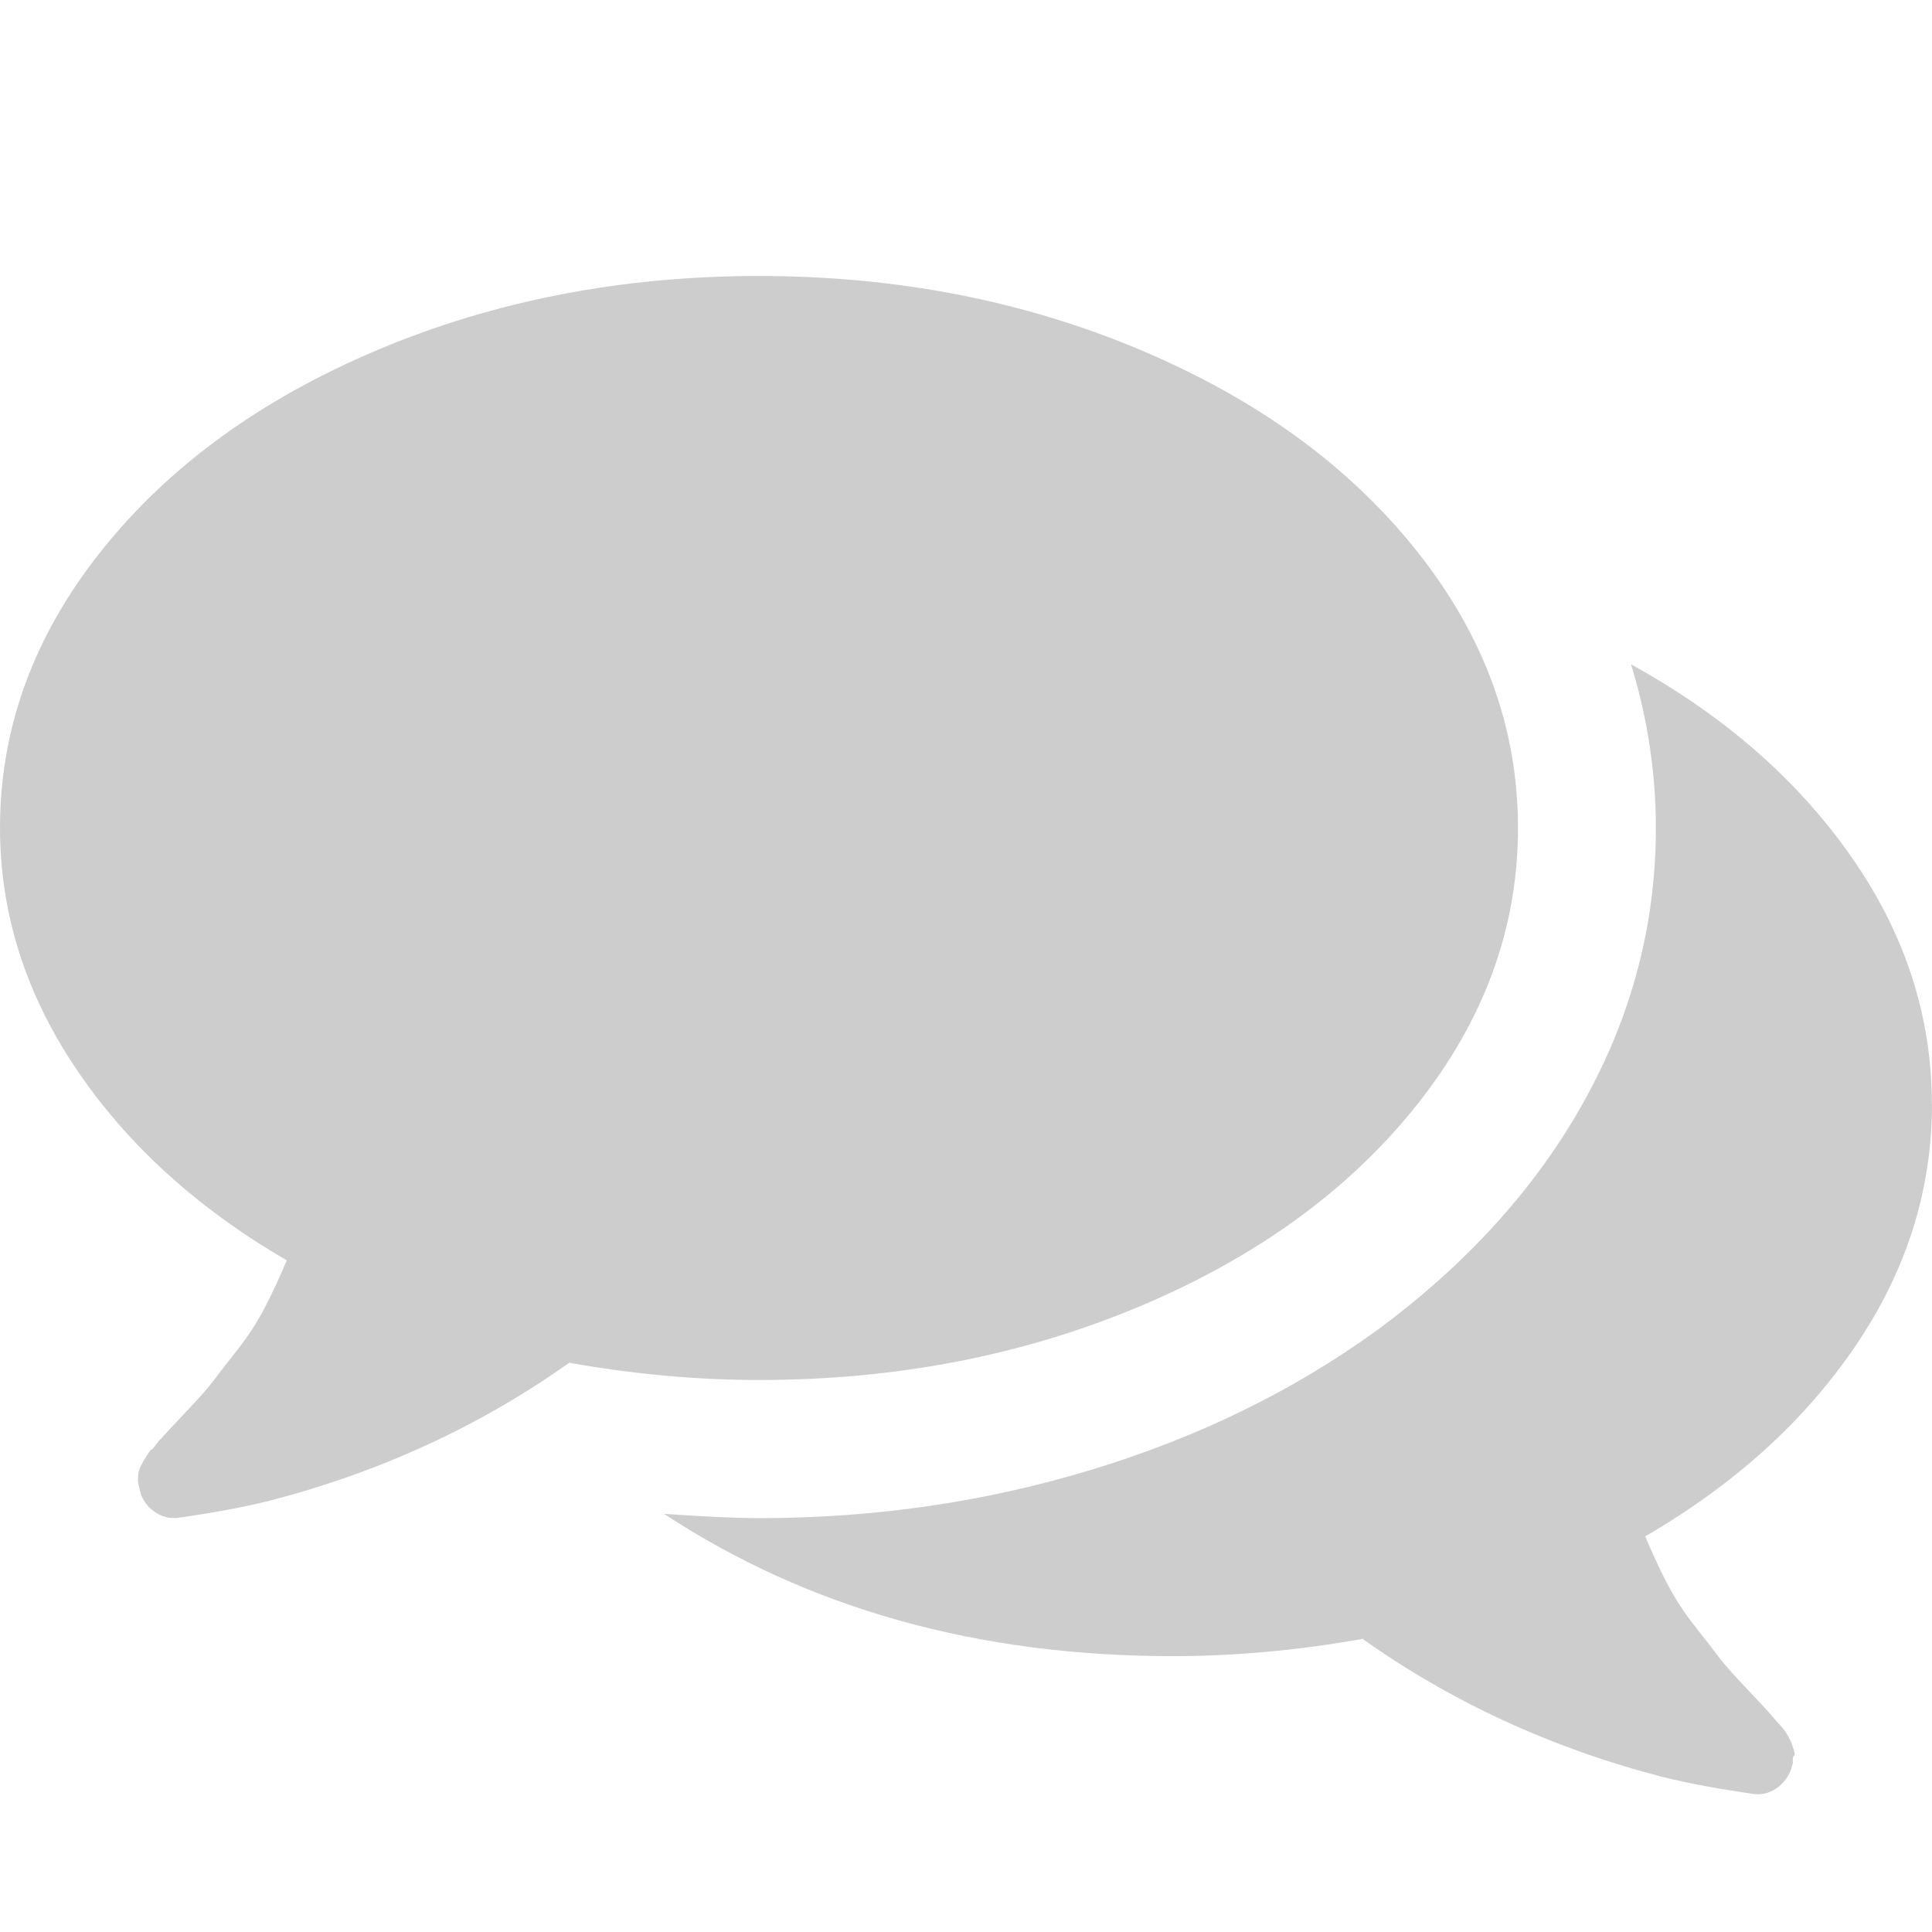
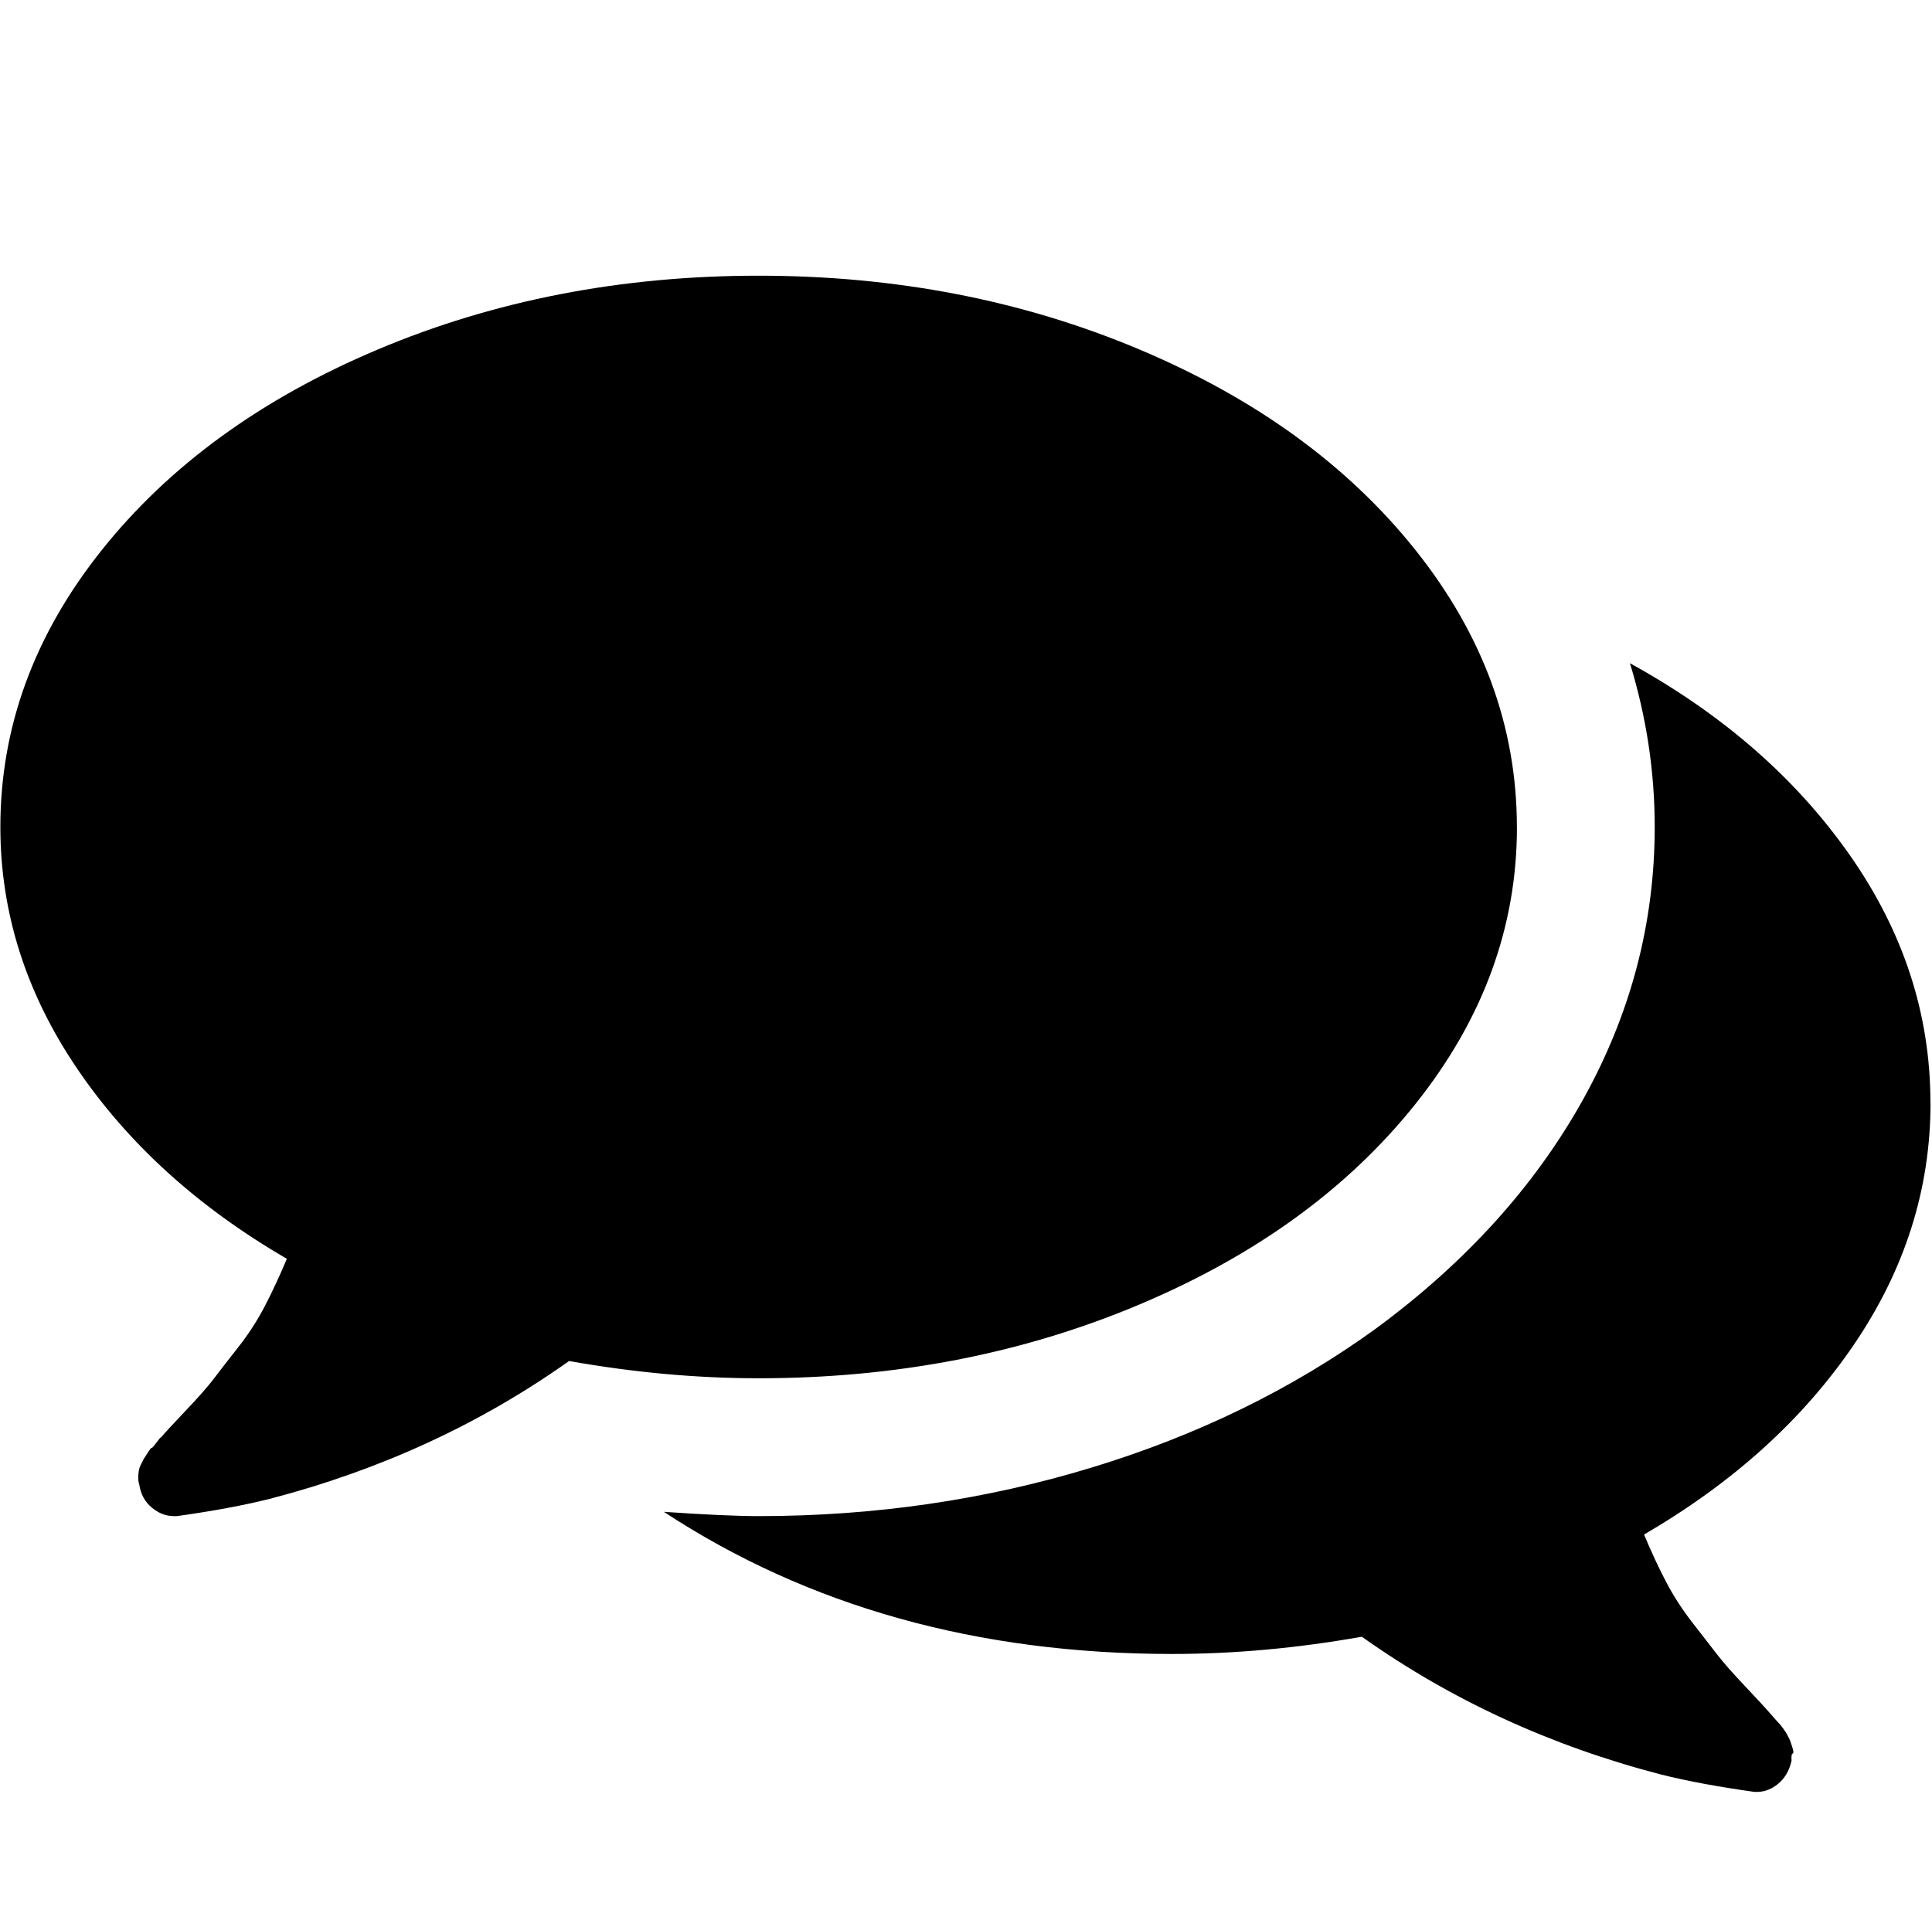
- <svg xmlns="http://www.w3.org/2000/svg" class="icon" width="200px" height="200.00px" viewBox="0 0 1024 1024" version="1.1">
-   <path fill="#cdcdcd" d="M804.571 438.857q0 79.433-53.687 146.871t-146.578 106.569-202.021 39.131q-49.152 0-100.571-9.143-70.875 50.322-158.866 73.143-20.553 5.12-49.152 9.143l-1.682 0q-6.29 0-11.703-4.535t-6.583-11.995q-0.585-1.682-0.585-3.73t0.293-3.73 1.17-3.438l1.463-2.853t1.975-3.145 2.267-2.853 2.56-2.853 2.267-2.56q2.853-3.438 13.166-14.263t14.848-16.823 12.873-16.603 14.263-22.016 11.703-25.161q-70.875-41.179-111.397-101.157t-40.594-128q0-79.433 53.687-146.871t146.578-106.569 202.021-39.131 202.021 39.131 146.578 106.569 53.687 146.871zM1024 585.143q0 68.535-40.594 128.293t-111.397 100.864q5.705 13.678 11.703 25.161t14.263 22.016 12.873 16.603 14.848 16.823 13.166 14.263q0.585 0.585 2.267 2.56t2.56 2.853 2.267 2.853 1.975 3.145l1.463 2.853t1.17 3.438 0.293 3.73-0.585 3.73q-1.682 7.973-7.461 12.581t-12.581 4.023q-28.599-4.023-49.152-9.143-87.991-22.821-158.866-73.143-51.419 9.143-100.571 9.143-154.843 0-269.678-75.41 33.134 2.267 50.322 2.267 92.014 0 176.567-25.746t150.821-73.728q71.461-52.59 109.714-121.125t38.254-145.115q0-44.032-13.166-86.821 73.728 40.594 116.59 101.742t42.862 131.438z" />
+ <svg xmlns="http://www.w3.org/2000/svg" t="1534959848589" class="icon" style="" viewBox="0 0 1025 1024" version="1.1" p-id="9353" width="200.195" height="200">
+   <defs>
+     <style type="text/css" />
+   </defs>
+   <path d="M804.8 438.848q0 79.424-53.728 146.848t-146.56 106.56-202.016 39.136q-49.152 0-100.576-9.152-70.848 50.272-158.848 73.152-20.576 5.152-49.152 9.152l-1.728 0q-6.272 0-11.712-4.576t-6.56-12q-0.576-1.728-0.576-3.712t0.288-3.712 1.152-3.424l1.44-2.848t2.016-3.136 2.272-2.848 2.56-2.848 2.272-2.56q2.848-3.424 13.152-14.272t14.848-16.864 12.864-16.576 14.272-22.016 11.712-25.152q-70.848-41.152-111.424-101.152t-40.576-128q0-79.424 53.728-146.848t146.56-106.56 201.984-39.136 202.016 39.136 146.56 106.56 53.728 146.848zM1024.224 585.152q0 68.576-40.576 128.288t-111.424 100.864q5.728 13.728 11.712 25.152t14.272 22.016 12.864 16.576 14.848 16.864 13.152 14.272q0.576 0.576 2.272 2.56t2.56 2.848 2.272 2.848 2.016 3.136l1.44 2.848t1.152 3.424 0.288 3.712-0.576 3.712q-1.728 8-7.424 12.576t-12.576 4q-28.576-4-49.152-9.152-88-22.848-158.848-73.152-51.424 9.152-100.576 9.152-154.848 0-269.728-75.424 33.152 2.272 50.272 2.272 92 0 176.576-25.728t150.848-73.728q71.424-52.576 109.728-121.152t38.272-145.152q0-44-13.152-86.848 73.728 40.576 116.576 101.728t42.848 131.424z" p-id="9354" />
</svg>
